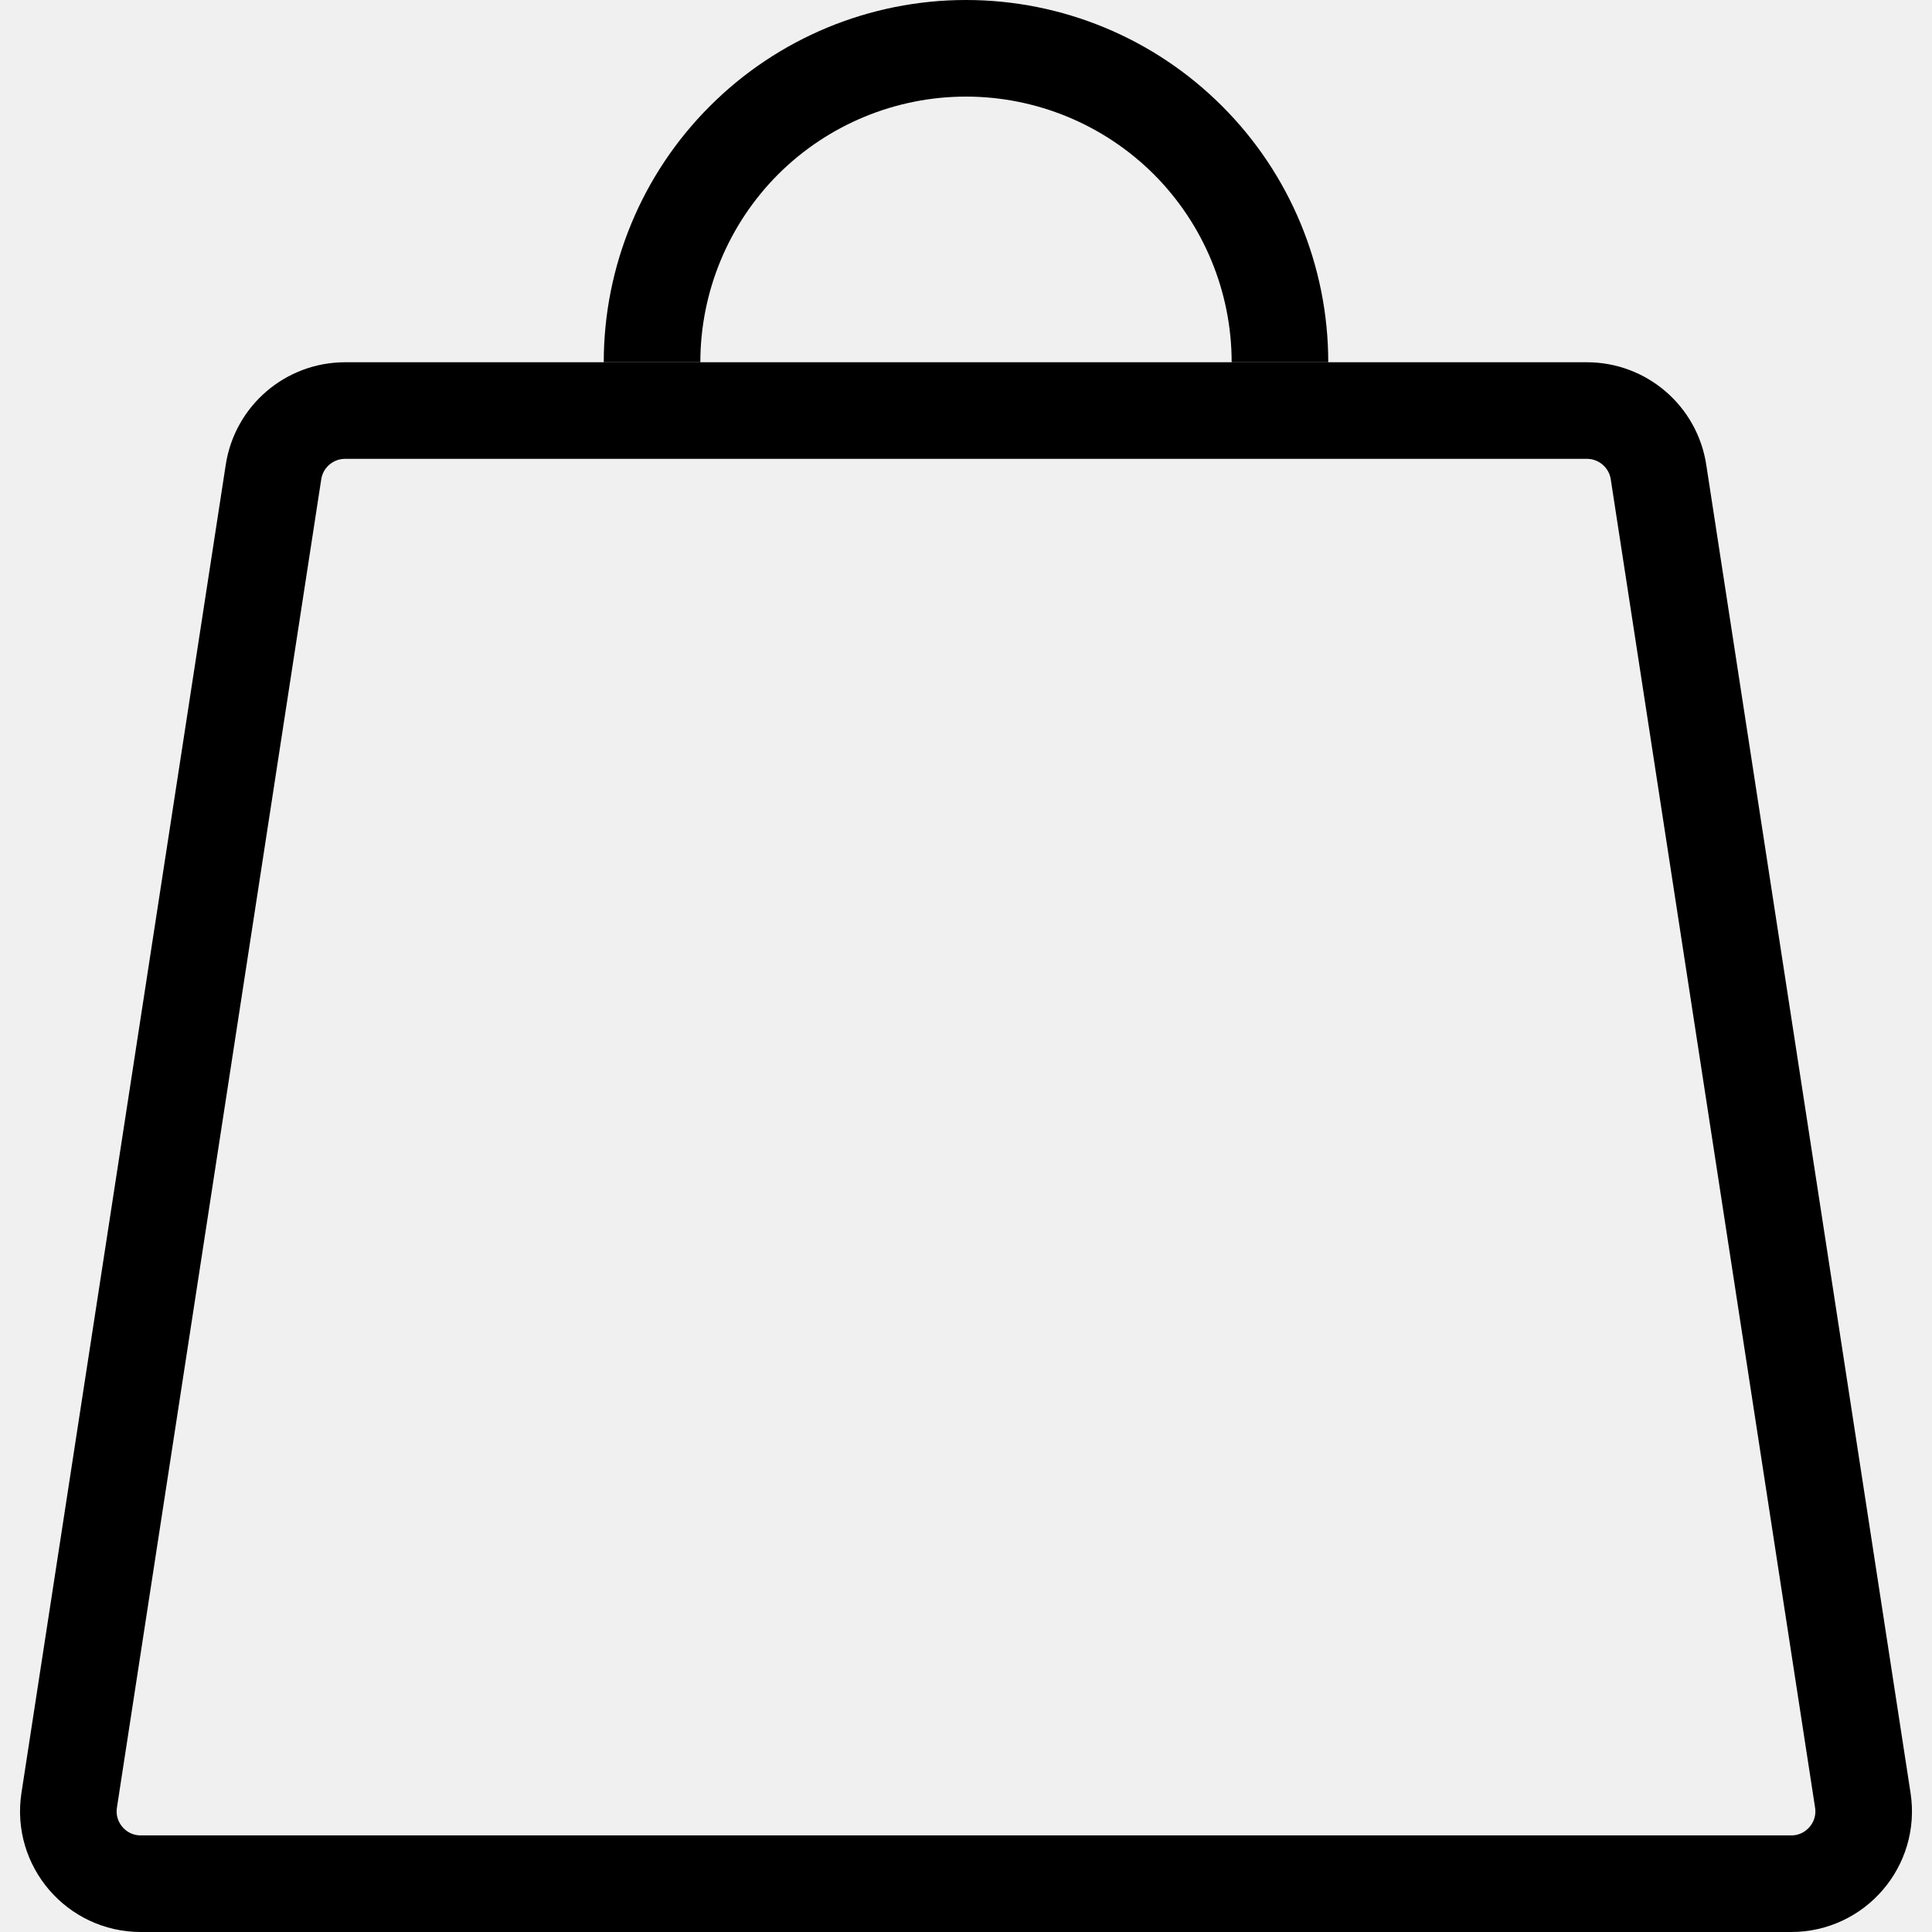
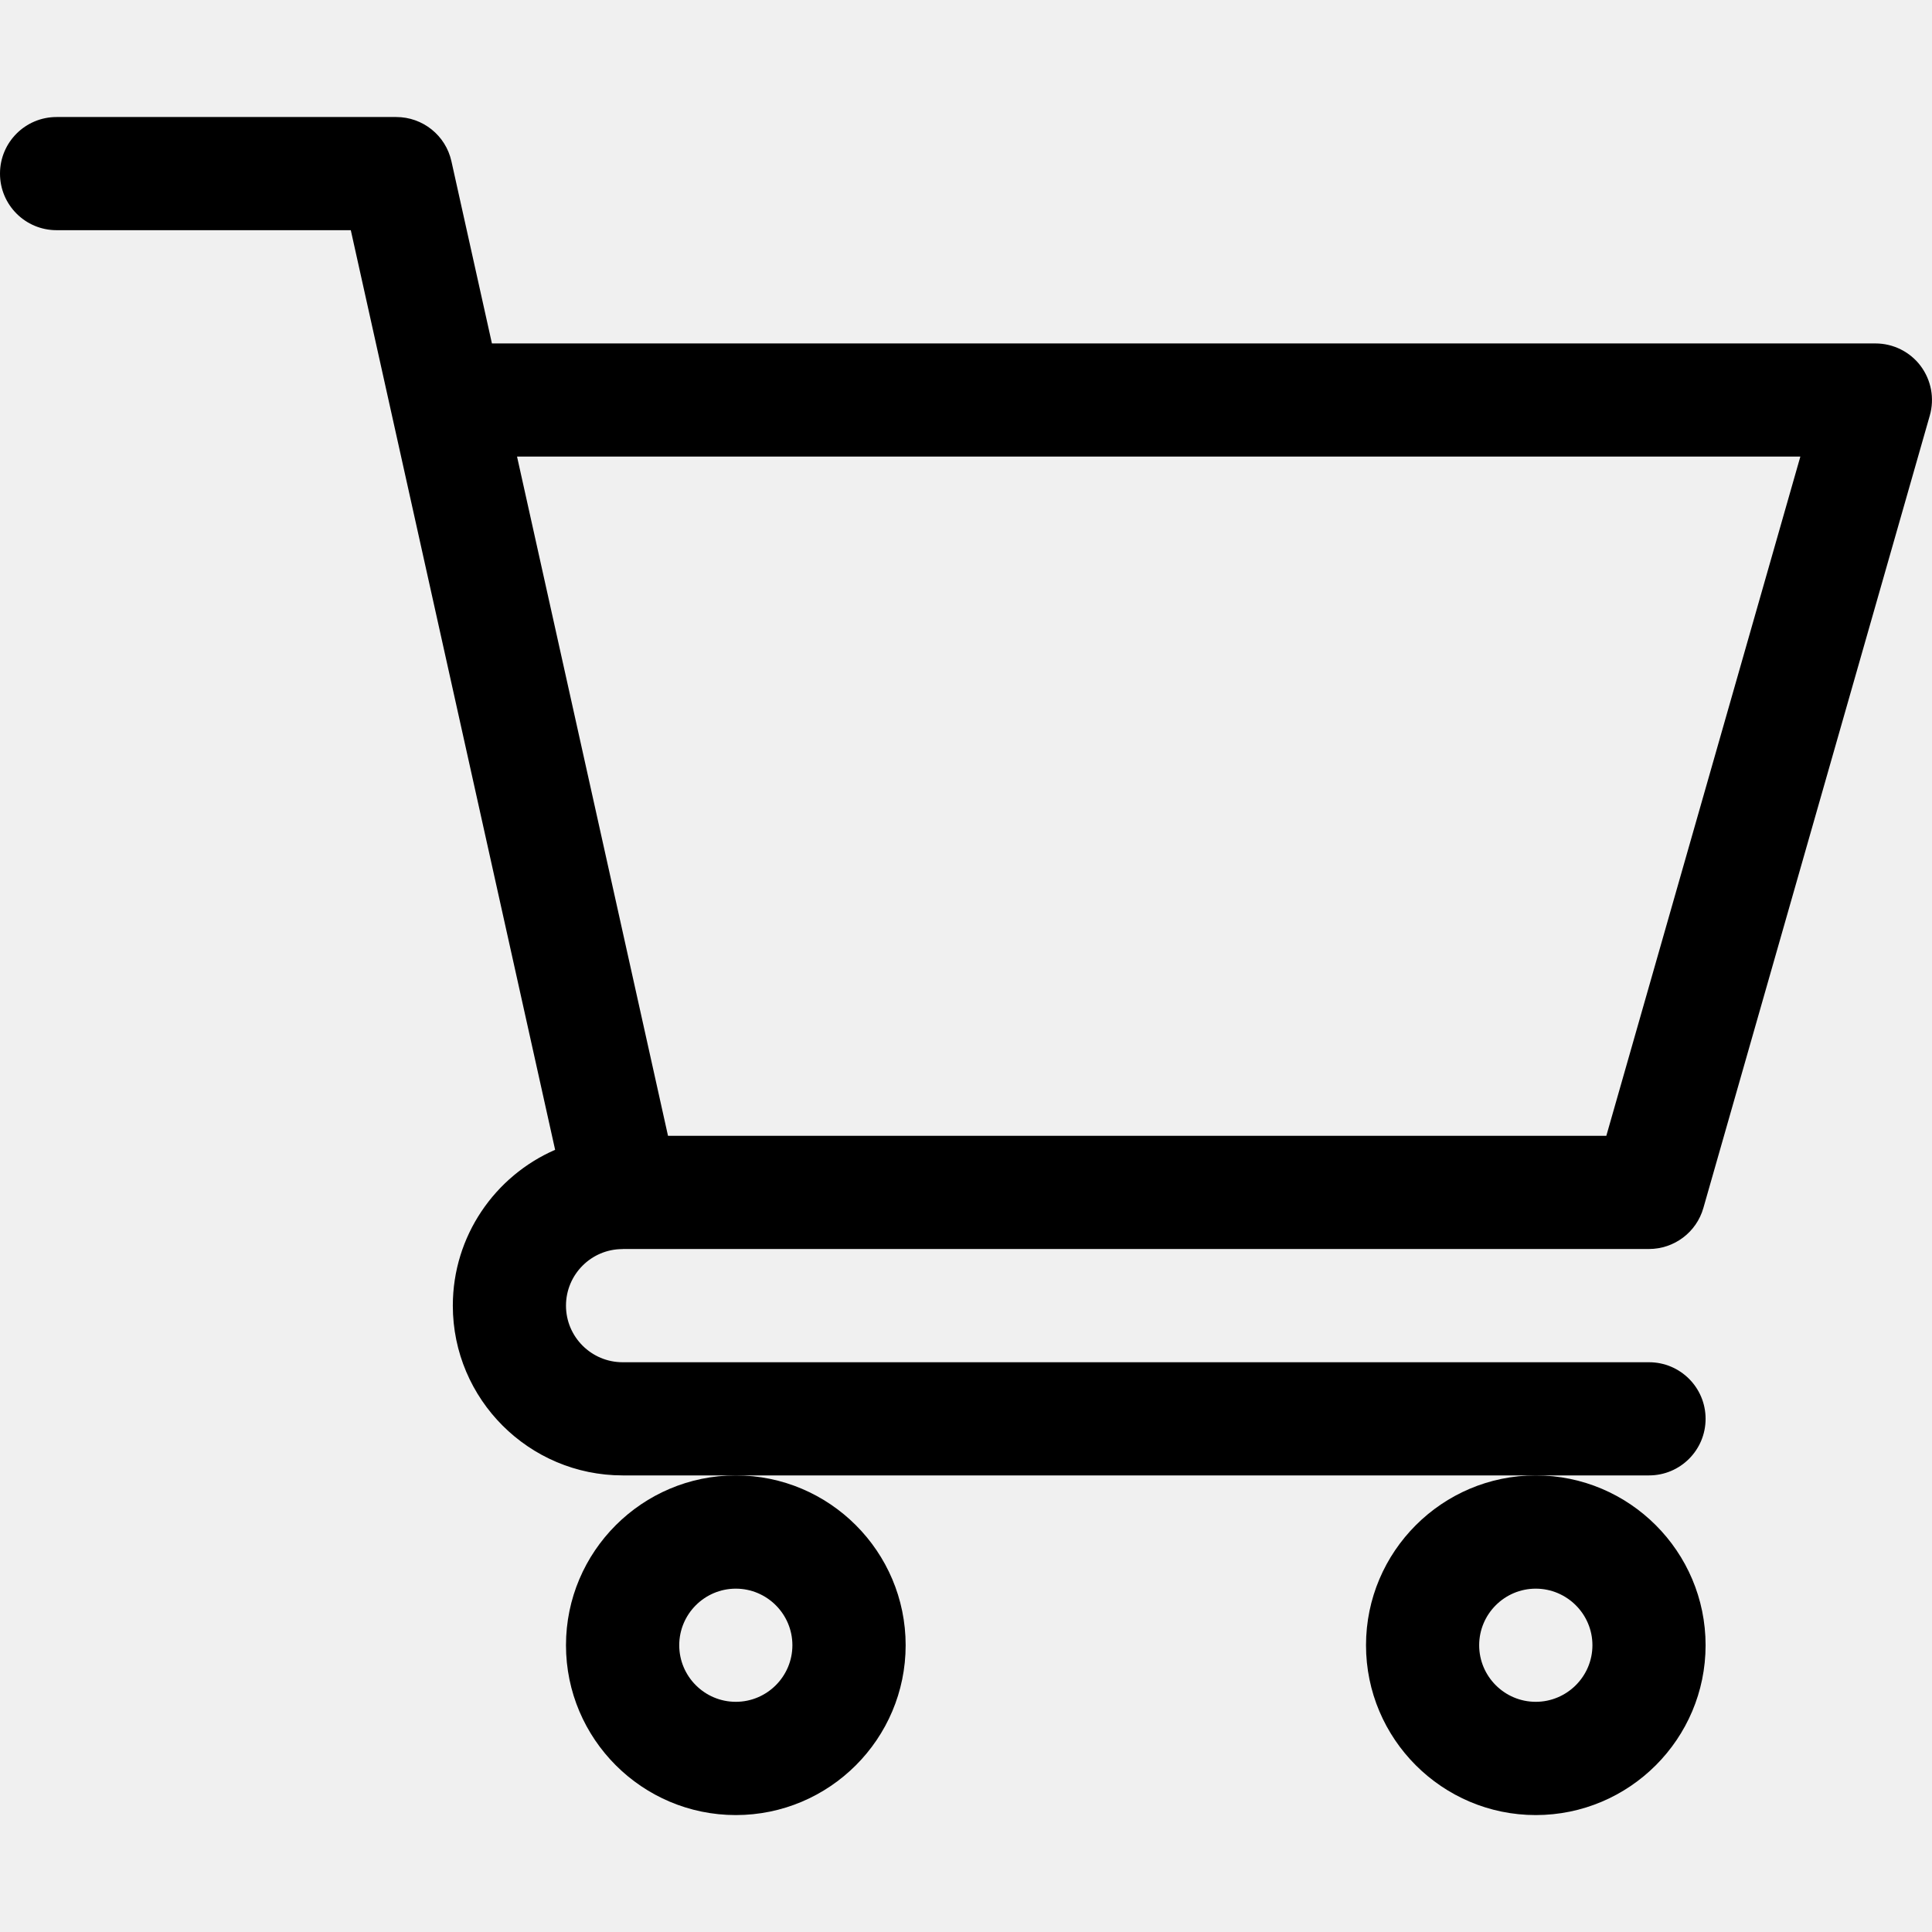
- <svg xmlns="http://www.w3.org/2000/svg" width="16" height="16" viewBox="0 0 16 16" fill="none">
-   <g clip-path="url(#clip0_64_5)">
-     <path d="M2.265 3.909C2.31 3.616 2.562 3.4 2.858 3.4H13.142C13.438 3.4 13.69 3.616 13.735 3.909L15.427 14.909C15.483 15.272 15.202 15.6 14.834 15.6H1.166C0.798 15.6 0.517 15.272 0.573 14.909L2.265 3.909Z" stroke="black" stroke-width="0.8" stroke-miterlimit="1" stroke-linejoin="round" />
-     <mask id="mask0_64_5" style="mask-type:luminance" maskUnits="userSpaceOnUse" x="5" y="0" width="6" height="3">
-       <path d="M5 3C5 2.204 5.316 1.441 5.879 0.879C6.441 0.316 7.204 0 8 0C8.796 0 9.559 0.316 10.121 0.879C10.684 1.441 11 2.204 11 3" fill="white" />
-     </mask>
-     <g mask="url(#mask0_64_5)">
-       <path d="M4.2 3C4.2 3.442 4.558 3.8 5 3.8C5.442 3.8 5.8 3.442 5.8 3H4.2ZM10.2 3C10.2 3.442 10.558 3.8 11 3.8C11.442 3.8 11.8 3.442 11.8 3H10.2ZM5.8 3C5.8 2.417 6.032 1.857 6.444 1.444L5.313 0.313C4.6 1.026 4.2 1.992 4.2 3H5.8ZM6.444 1.444C6.857 1.032 7.417 0.8 8 0.8V-0.8C6.992 -0.8 6.026 -0.4 5.313 0.313L6.444 1.444ZM8 0.8C8.583 0.8 9.143 1.032 9.556 1.444L10.687 0.313C9.974 -0.4 9.008 -0.8 8 -0.8V0.8ZM9.556 1.444C9.968 1.857 10.2 2.417 10.2 3H11.8C11.8 1.992 11.4 1.026 10.687 0.313L9.556 1.444Z" fill="black" />
-     </g>
-   </g>
-   <defs>
-     <clipPath id="clip0_64_5">
-       <rect width="16" height="16" fill="white" />
-     </clipPath>
-   </defs>
+ <svg xmlns="http://www.w3.org/2000/svg" width="21" height="21" viewBox="0 0 21 21" fill="none">
+   <path d="M6.766 13.577H6.767C6.768 13.577 6.769 13.576 6.769 13.576H17.924C18.198 13.576 18.44 13.394 18.515 13.13L20.976 4.517C21.029 4.331 20.992 4.132 20.876 3.977C20.76 3.823 20.578 3.733 20.385 3.733H5.347L4.907 1.754C4.845 1.472 4.595 1.272 4.307 1.272H0.615C0.275 1.272 7.62939e-06 1.547 7.62939e-06 1.887C7.62939e-06 2.227 0.275 2.502 0.615 2.502H3.813C3.891 2.853 5.918 11.973 6.034 12.498C5.381 12.782 4.922 13.434 4.922 14.192C4.922 15.209 5.75 16.037 6.768 16.037H17.924C18.264 16.037 18.539 15.762 18.539 15.422C18.539 15.082 18.264 14.807 17.924 14.807H6.768C6.428 14.807 6.152 14.531 6.152 14.192C6.152 13.853 6.427 13.577 6.766 13.577ZM19.569 4.963L17.46 12.346H7.261L5.62 4.963H19.569Z" fill="black" />
+   <path d="M6.152 17.883C6.152 18.901 6.98 19.729 7.998 19.729C9.016 19.729 9.844 18.901 9.844 17.883C9.844 16.865 9.016 16.037 7.998 16.037C6.98 16.037 6.152 16.865 6.152 17.883ZM7.998 17.268C8.337 17.268 8.613 17.544 8.613 17.883C8.613 18.222 8.337 18.498 7.998 18.498C7.659 18.498 7.383 18.222 7.383 17.883C7.383 17.544 7.659 17.268 7.998 17.268Z" fill="black" />
+   <path d="M14.848 17.883C14.848 18.901 15.676 19.729 16.693 19.729C17.711 19.729 18.539 18.901 18.539 17.883C18.539 16.865 17.711 16.037 16.693 16.037C15.676 16.037 14.848 16.865 14.848 17.883ZM16.693 17.268C17.032 17.268 17.309 17.544 17.309 17.883C17.309 18.222 17.032 18.498 16.693 18.498C16.354 18.498 16.078 18.222 16.078 17.883C16.078 17.544 16.354 17.268 16.693 17.268Z" fill="black" />
</svg>
